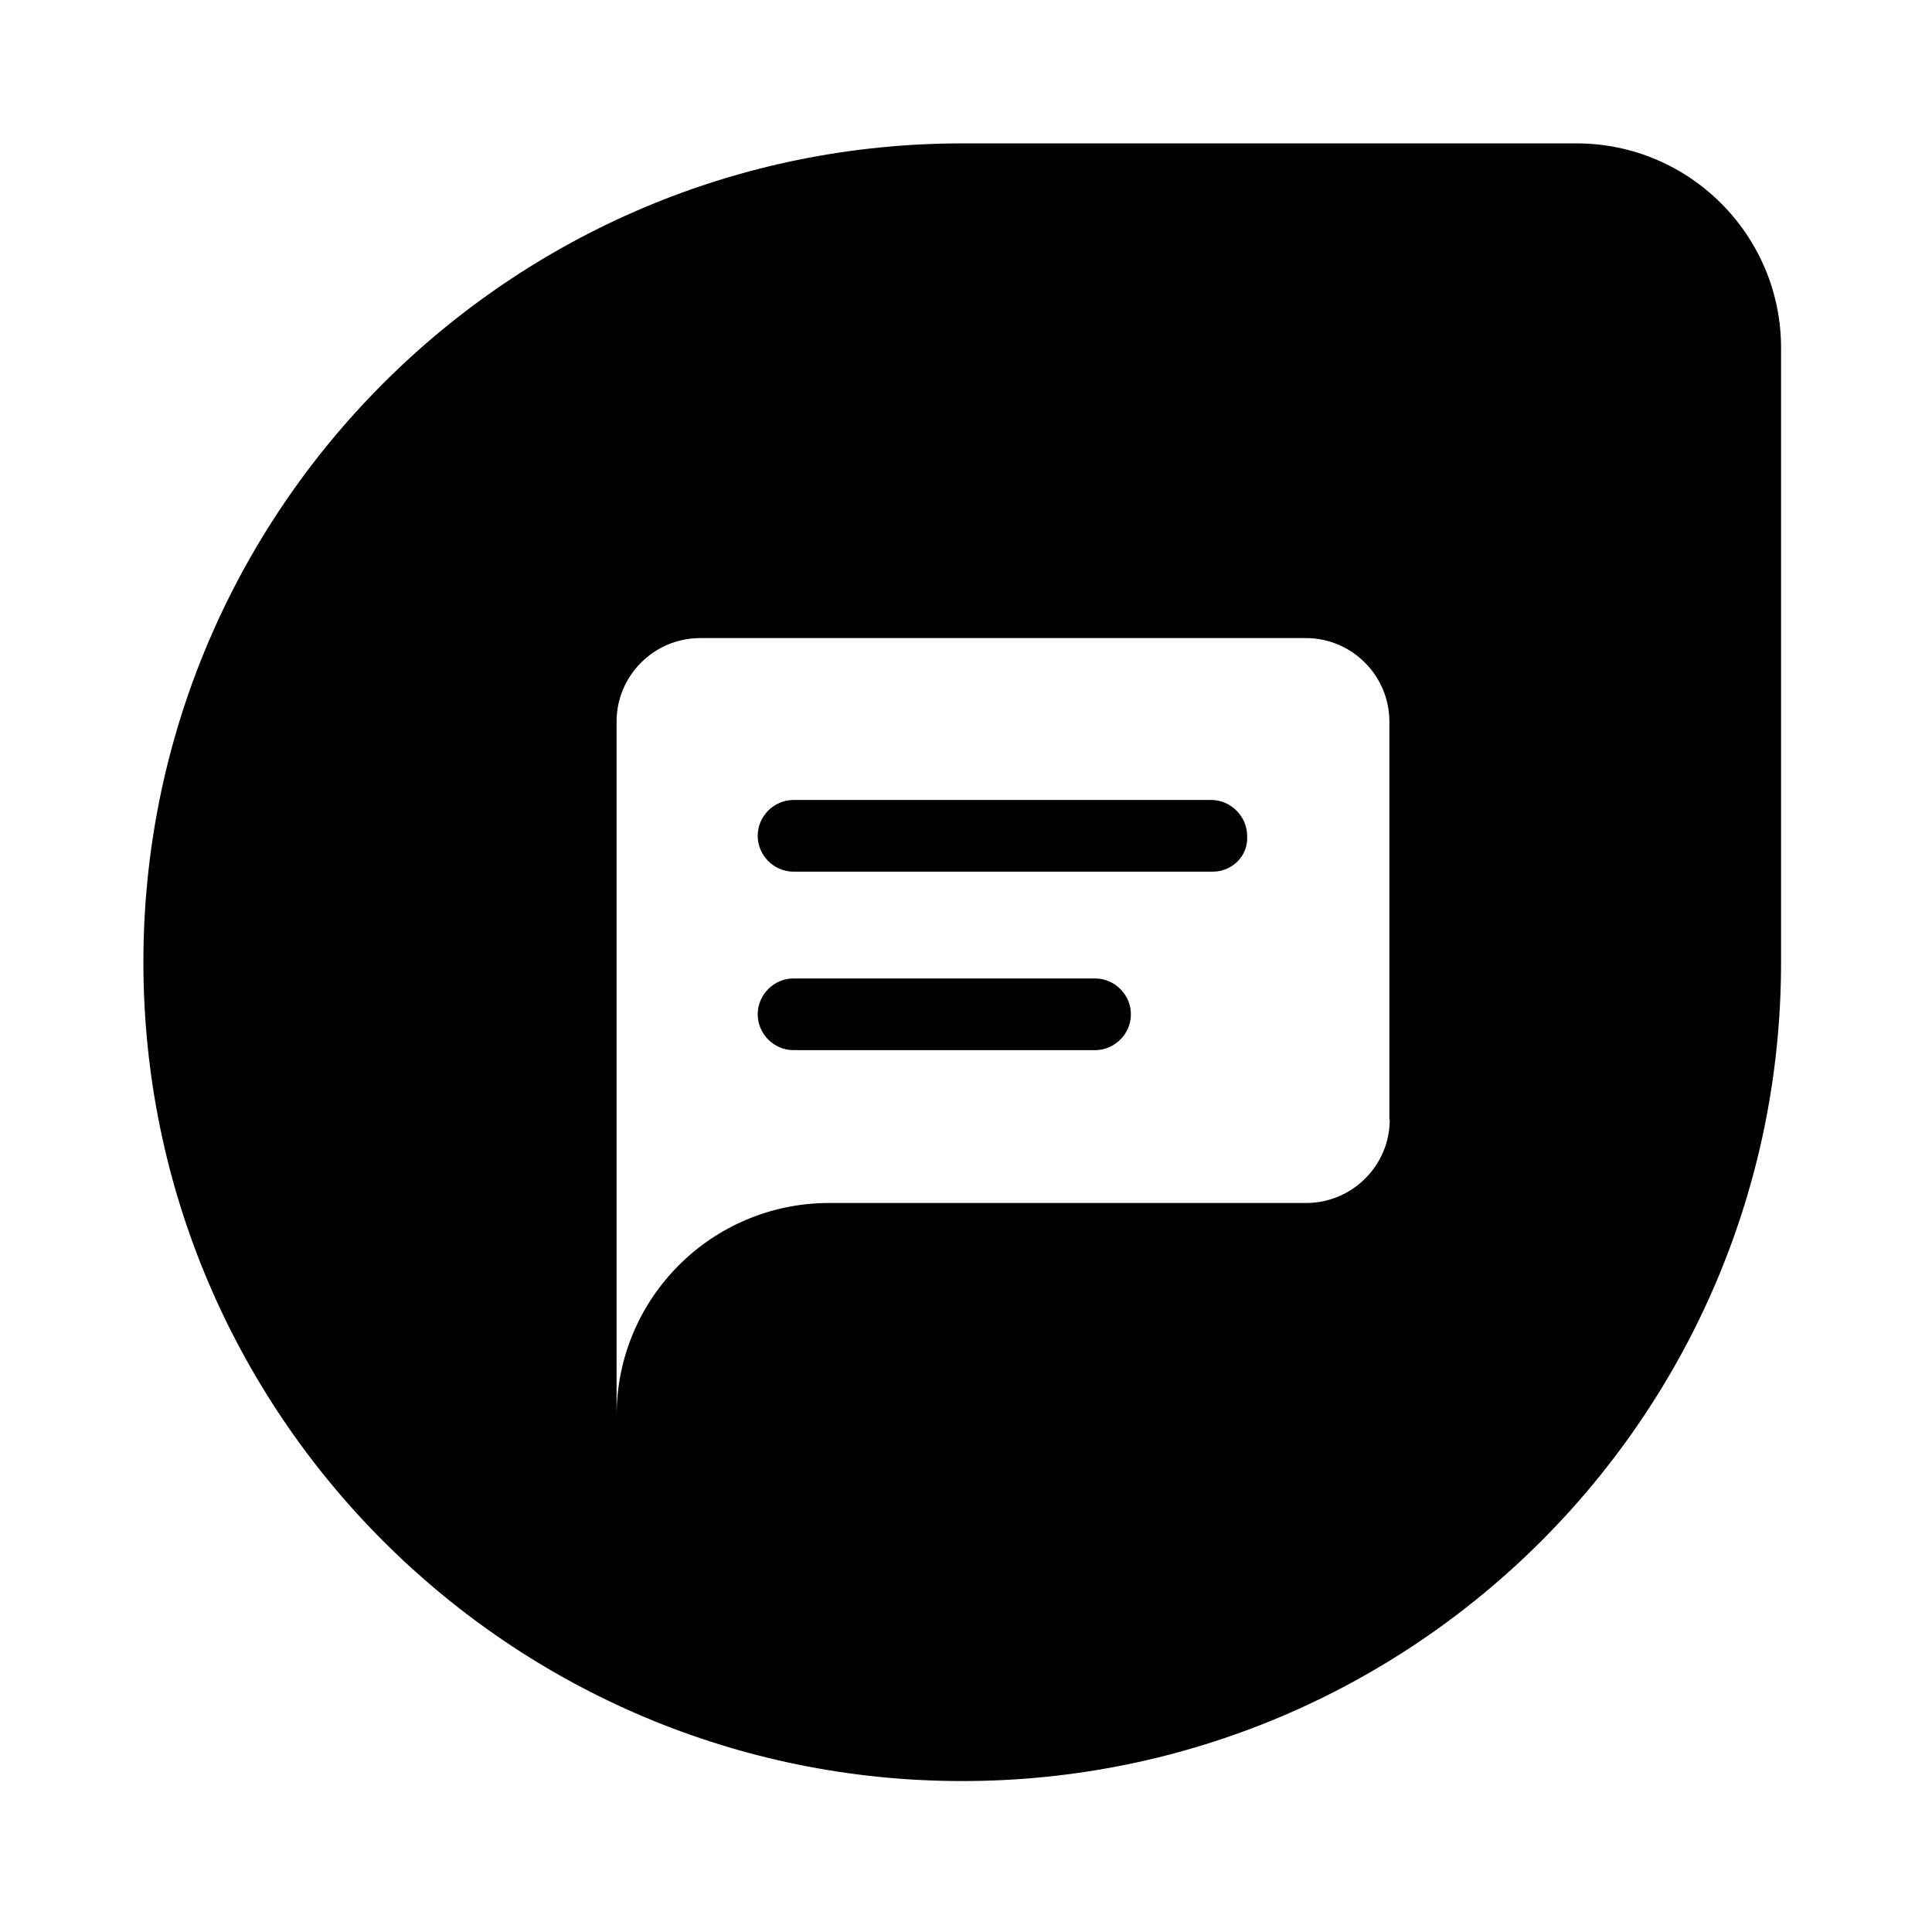
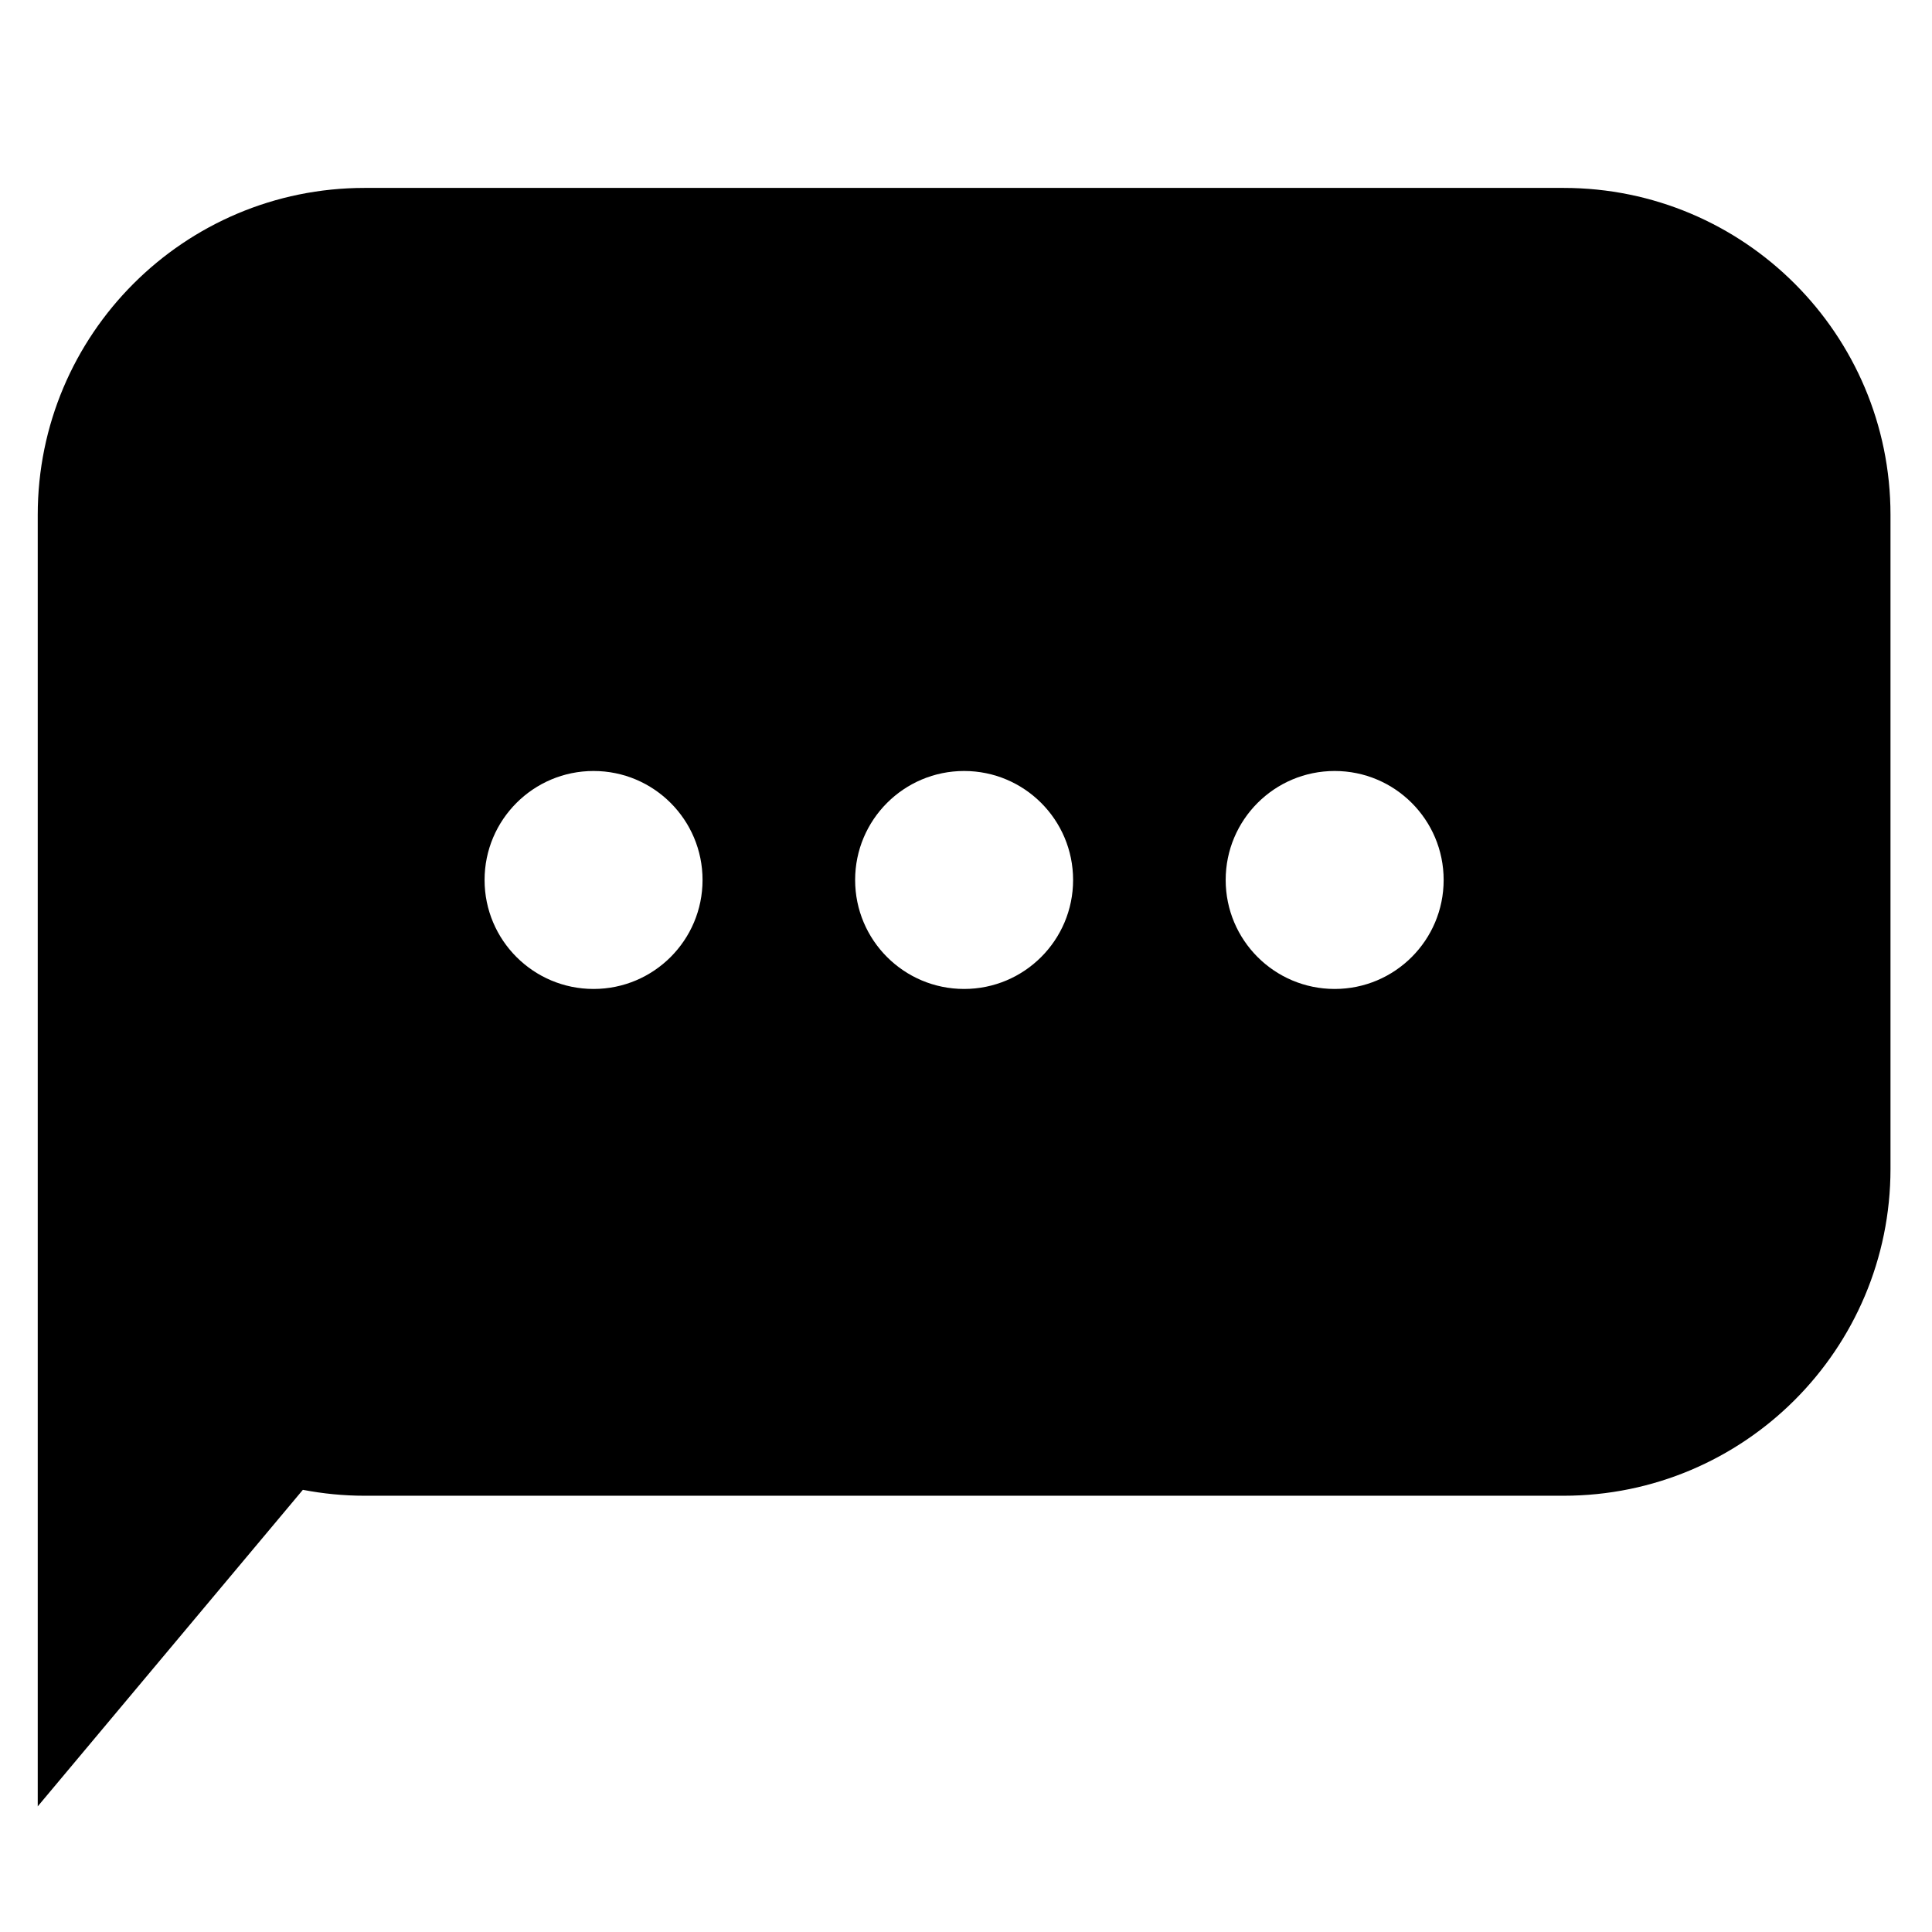
- <svg xmlns="http://www.w3.org/2000/svg" version="1.1" id="Layer_1" x="0px" y="0px" width="512px" height="512px" viewBox="0 0 512 512" style="enable-background:new 0 0 512 512;" xml:space="preserve">
-   <g>
-     <path d="M321,212H210.3c-5.2,0-9.5,4.3-9.5,9.5c0,5.2,4.3,9.5,9.5,9.5h111.1c5.2,0,9.5-4.3,9.1-9.5C330.5,216.4,326.2,212,321,212z   " />
-     <path d="M290.2,259.3h-79.9c-5.2,0-9.5,4.3-9.5,9.5s4.3,9.5,9.5,9.5h79.9c5.2,0,9.5-4.3,9.5-9.5S295.4,259.3,290.2,259.3z" />
-     <path d="M417.8,38H255C135.2,38,38,135.2,38,255s97.2,217,217,217s217-97.2,217-217V92.2C472,62.3,447.7,38,417.8,38z M368.3,296.7   c0,12.2-10,22.1-22.1,22.1H219.8c-31.2,0-56.4,25.2-56.4,56.4v-56.4V191.2c0-12.2,10-22.1,22.1-22.1h160.6   c12.2,0,22.1,10,22.1,22.1V296.7z" />
-   </g>
+ <svg xmlns="http://www.w3.org/2000/svg" version="1.1" id="Layer_1" x="0px" y="0px" width="512px" height="512px" viewBox="0 0 512 512" enable-background="new 0 0 512 512" xml:space="preserve">
+   <path d="M414.353,49.799H96.647C48.793,49.799,10,88.592,10,136.446V309.74v168.962l70.261-83.883  c5.308,1.016,10.782,1.568,16.386,1.568h317.706c47.854,0,86.647-38.793,86.647-86.647V136.446  C501,88.592,462.207,49.799,414.353,49.799z M157.3,262.084c-15.951,0-28.882-12.931-28.882-28.882s12.931-28.882,28.882-28.882  s28.882,12.931,28.882,28.882S173.251,262.084,157.3,262.084z M255.5,262.084c-15.951,0-28.882-12.931-28.882-28.882  s12.931-28.882,28.882-28.882s28.882,12.931,28.882,28.882S271.451,262.084,255.5,262.084z M353.7,262.084  c-15.951,0-28.882-12.931-28.882-28.882s12.931-28.882,28.882-28.882c15.951,0,28.882,12.931,28.882,28.882  S369.651,262.084,353.7,262.084z" />
</svg>
